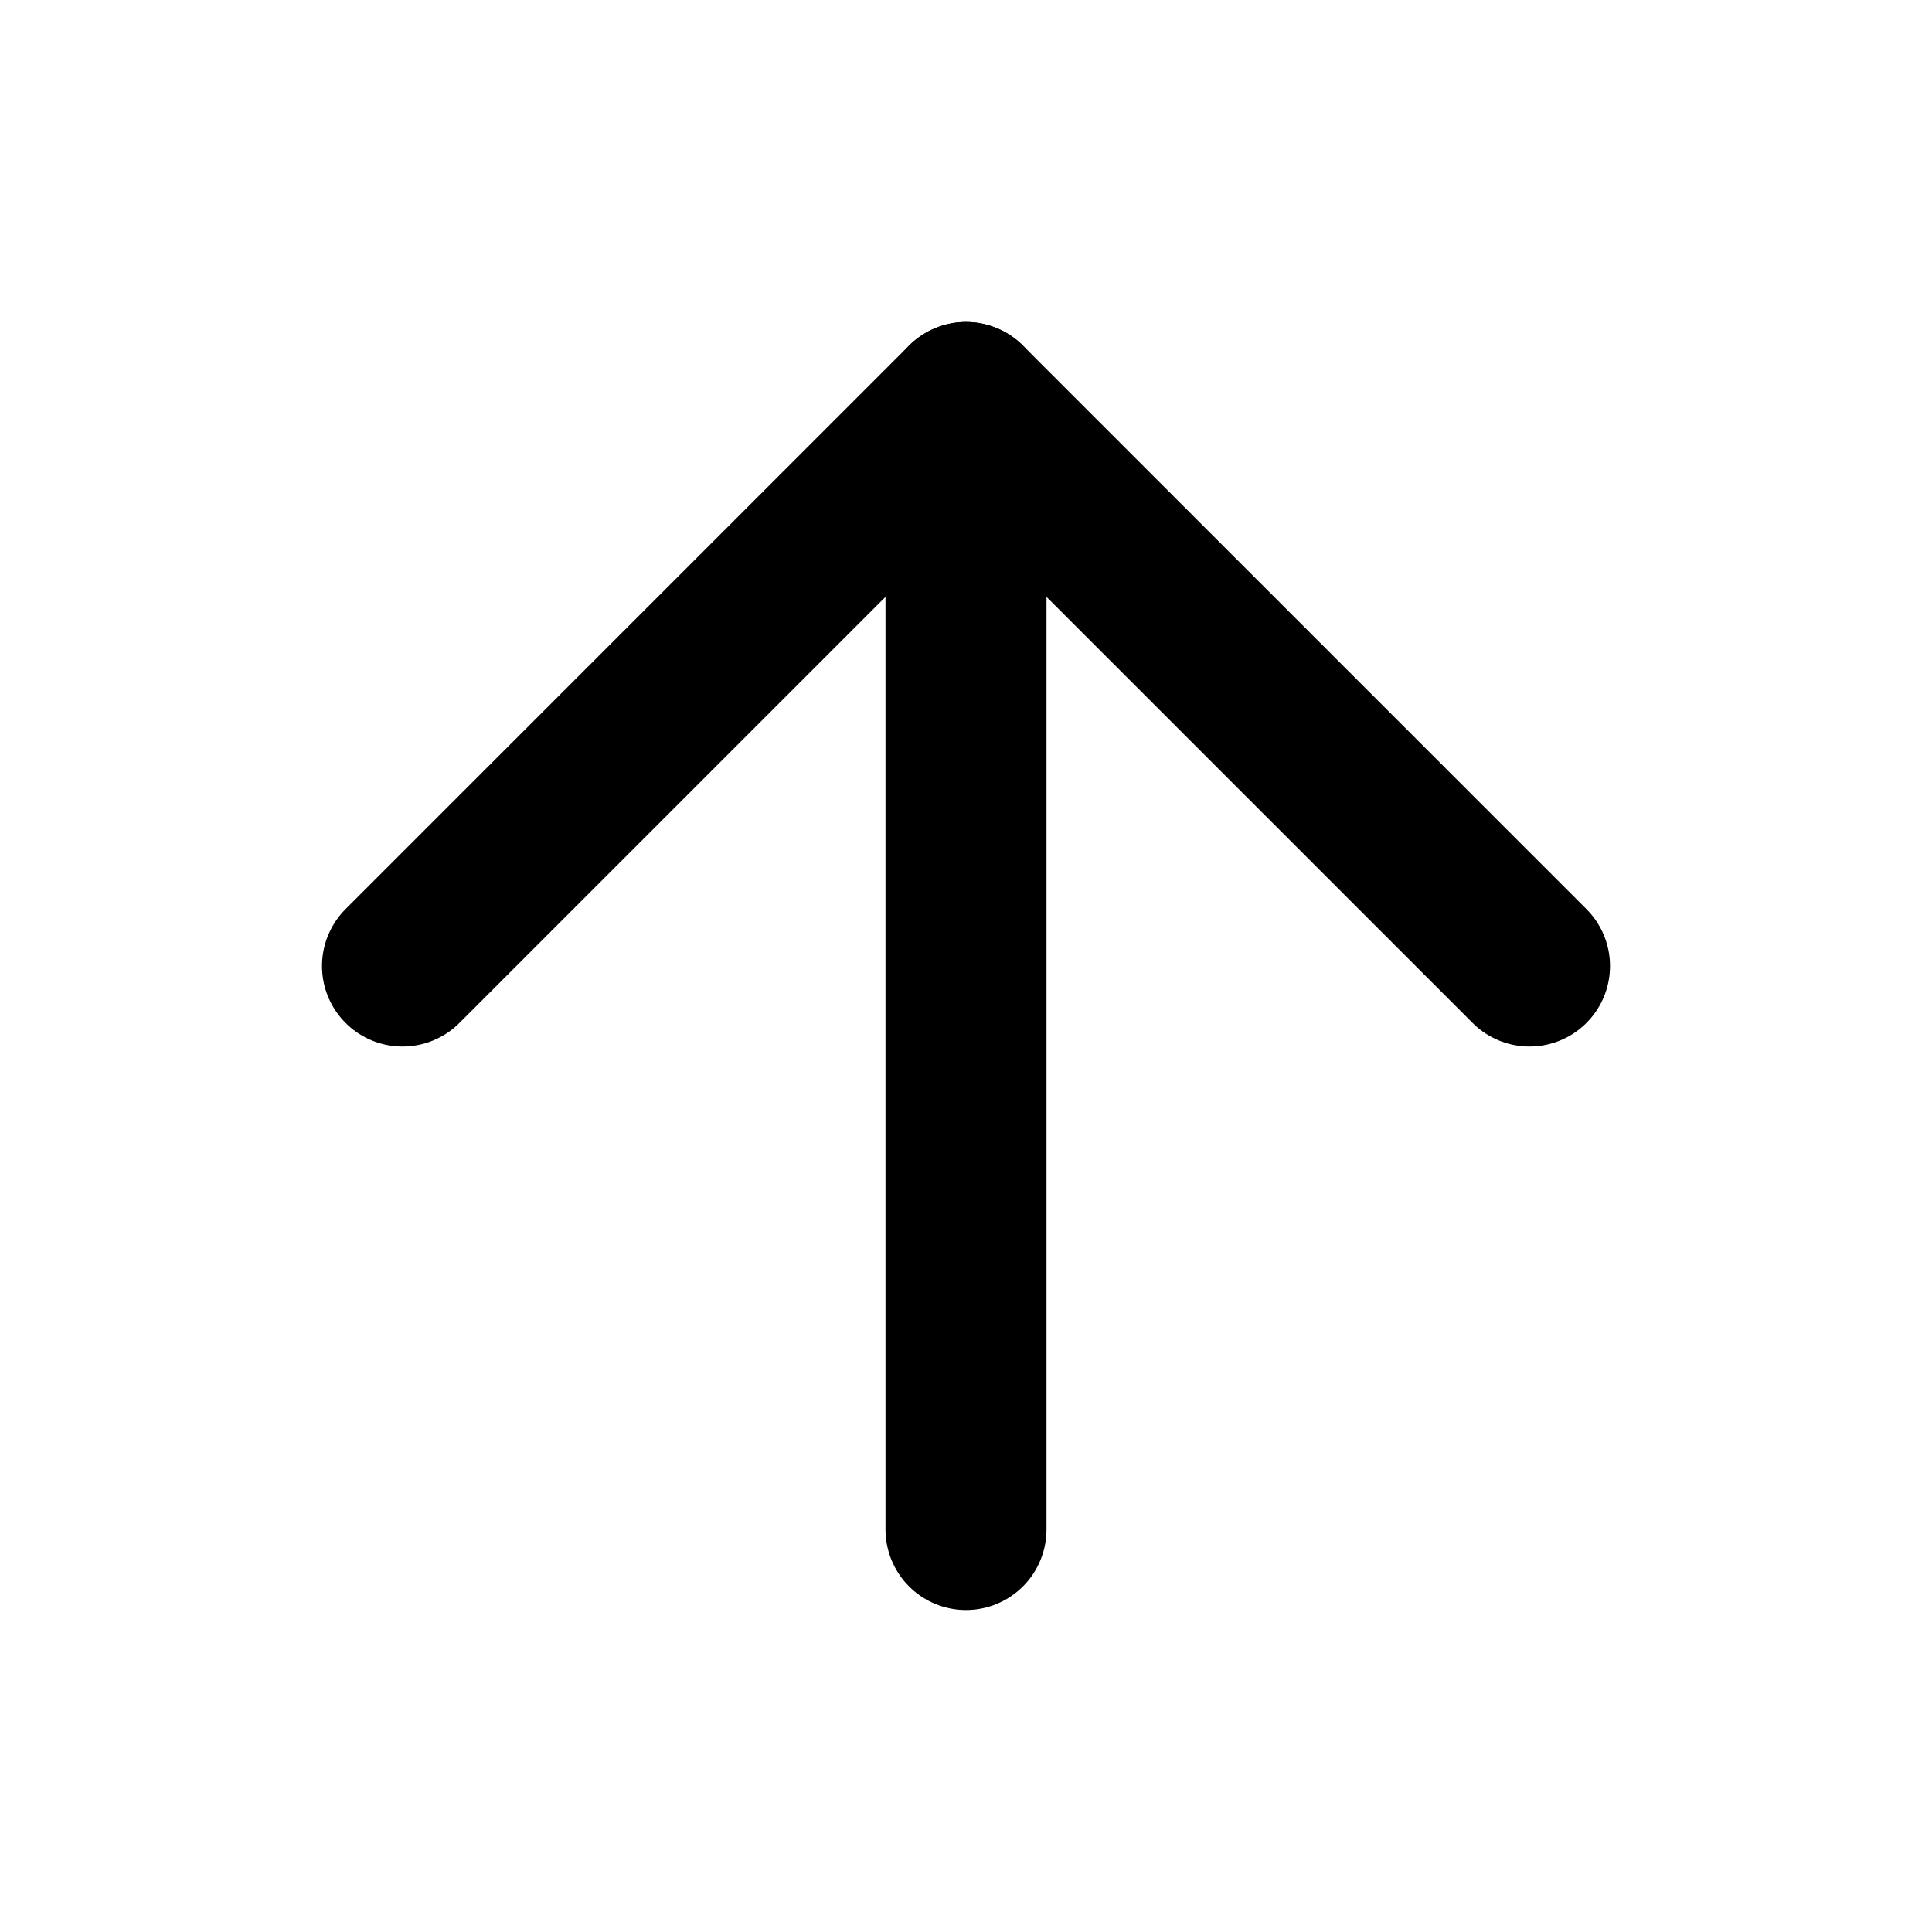
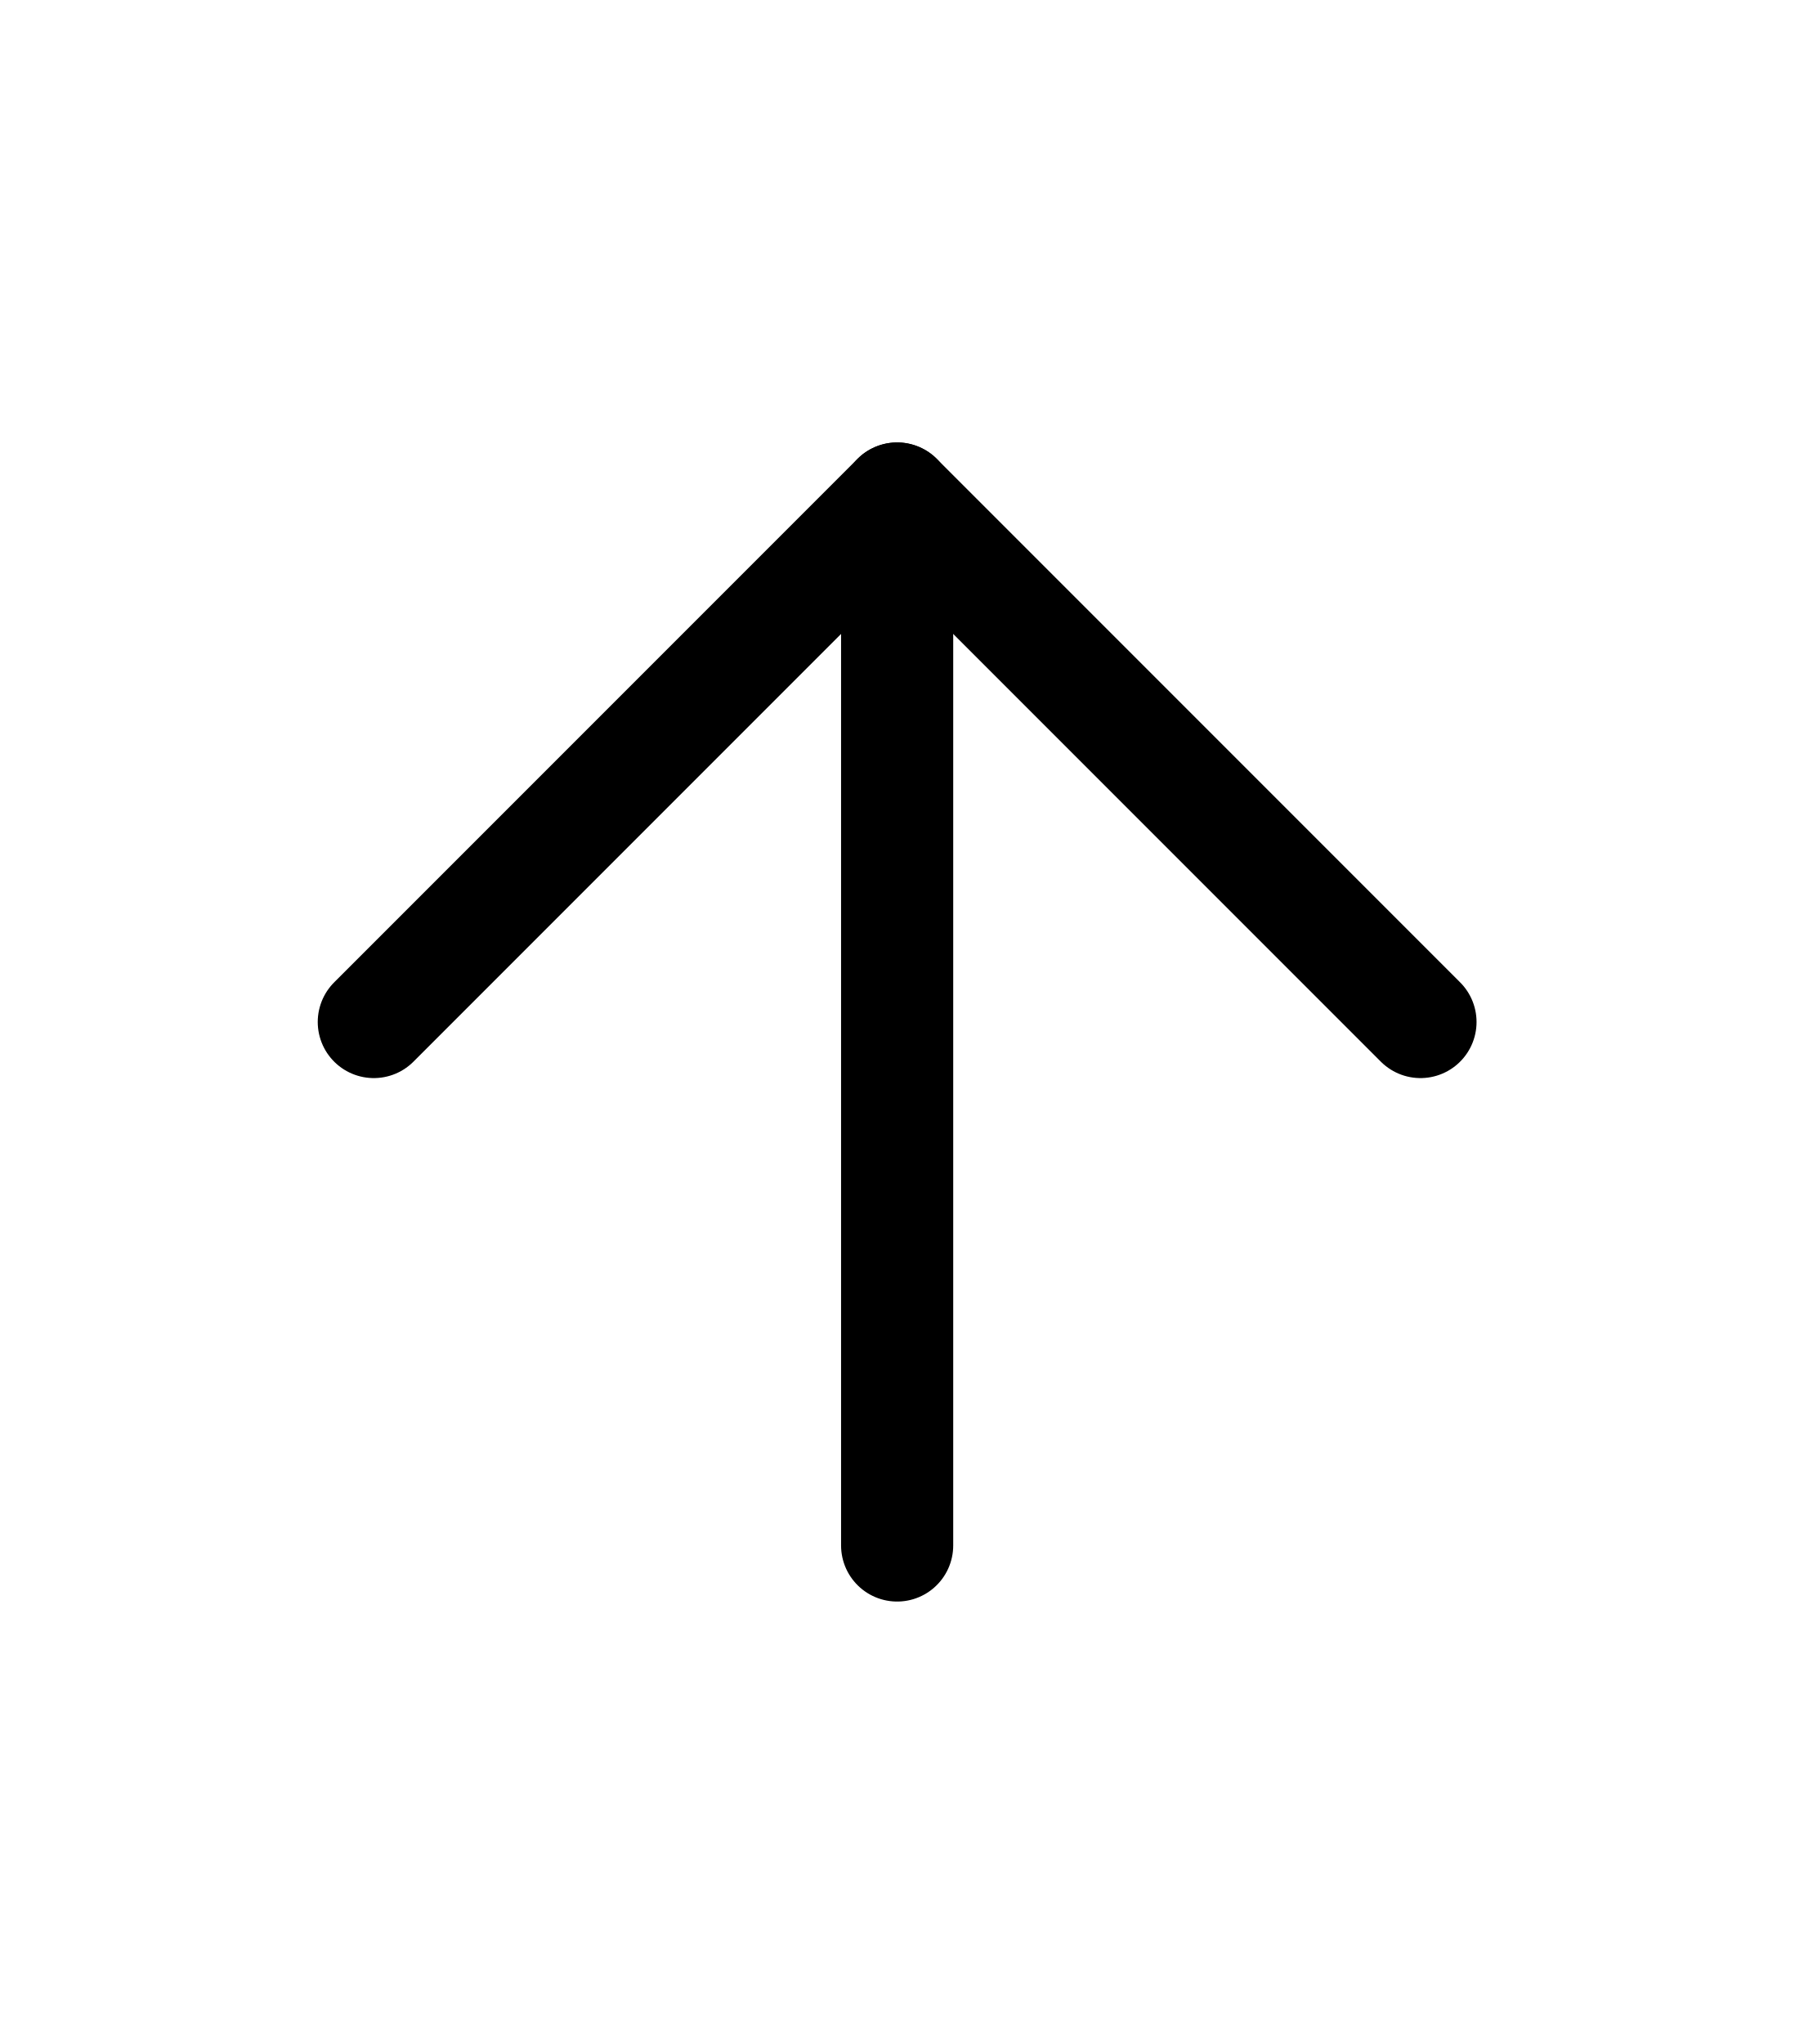
- <svg xmlns="http://www.w3.org/2000/svg" width="24" height="24" viewBox="0 0 24 24" fill="none" stroke="currentColor" stroke-width="2" stroke-linecap="round" stroke-linejoin="round" class="feather feather-arrow-up">
+ <svg xmlns="http://www.w3.org/2000/svg" width="72" height="82" viewBox="0 0 24 24" fill="none" stroke="currentColor" stroke-width="1.5" stroke-linecap="round" stroke-linejoin="round" class="feather feather-arrow-up">
  <line x1="12" y1="19" x2="12" y2="5" />
  <polyline points="5 12 12 5 19 12" />
</svg>
